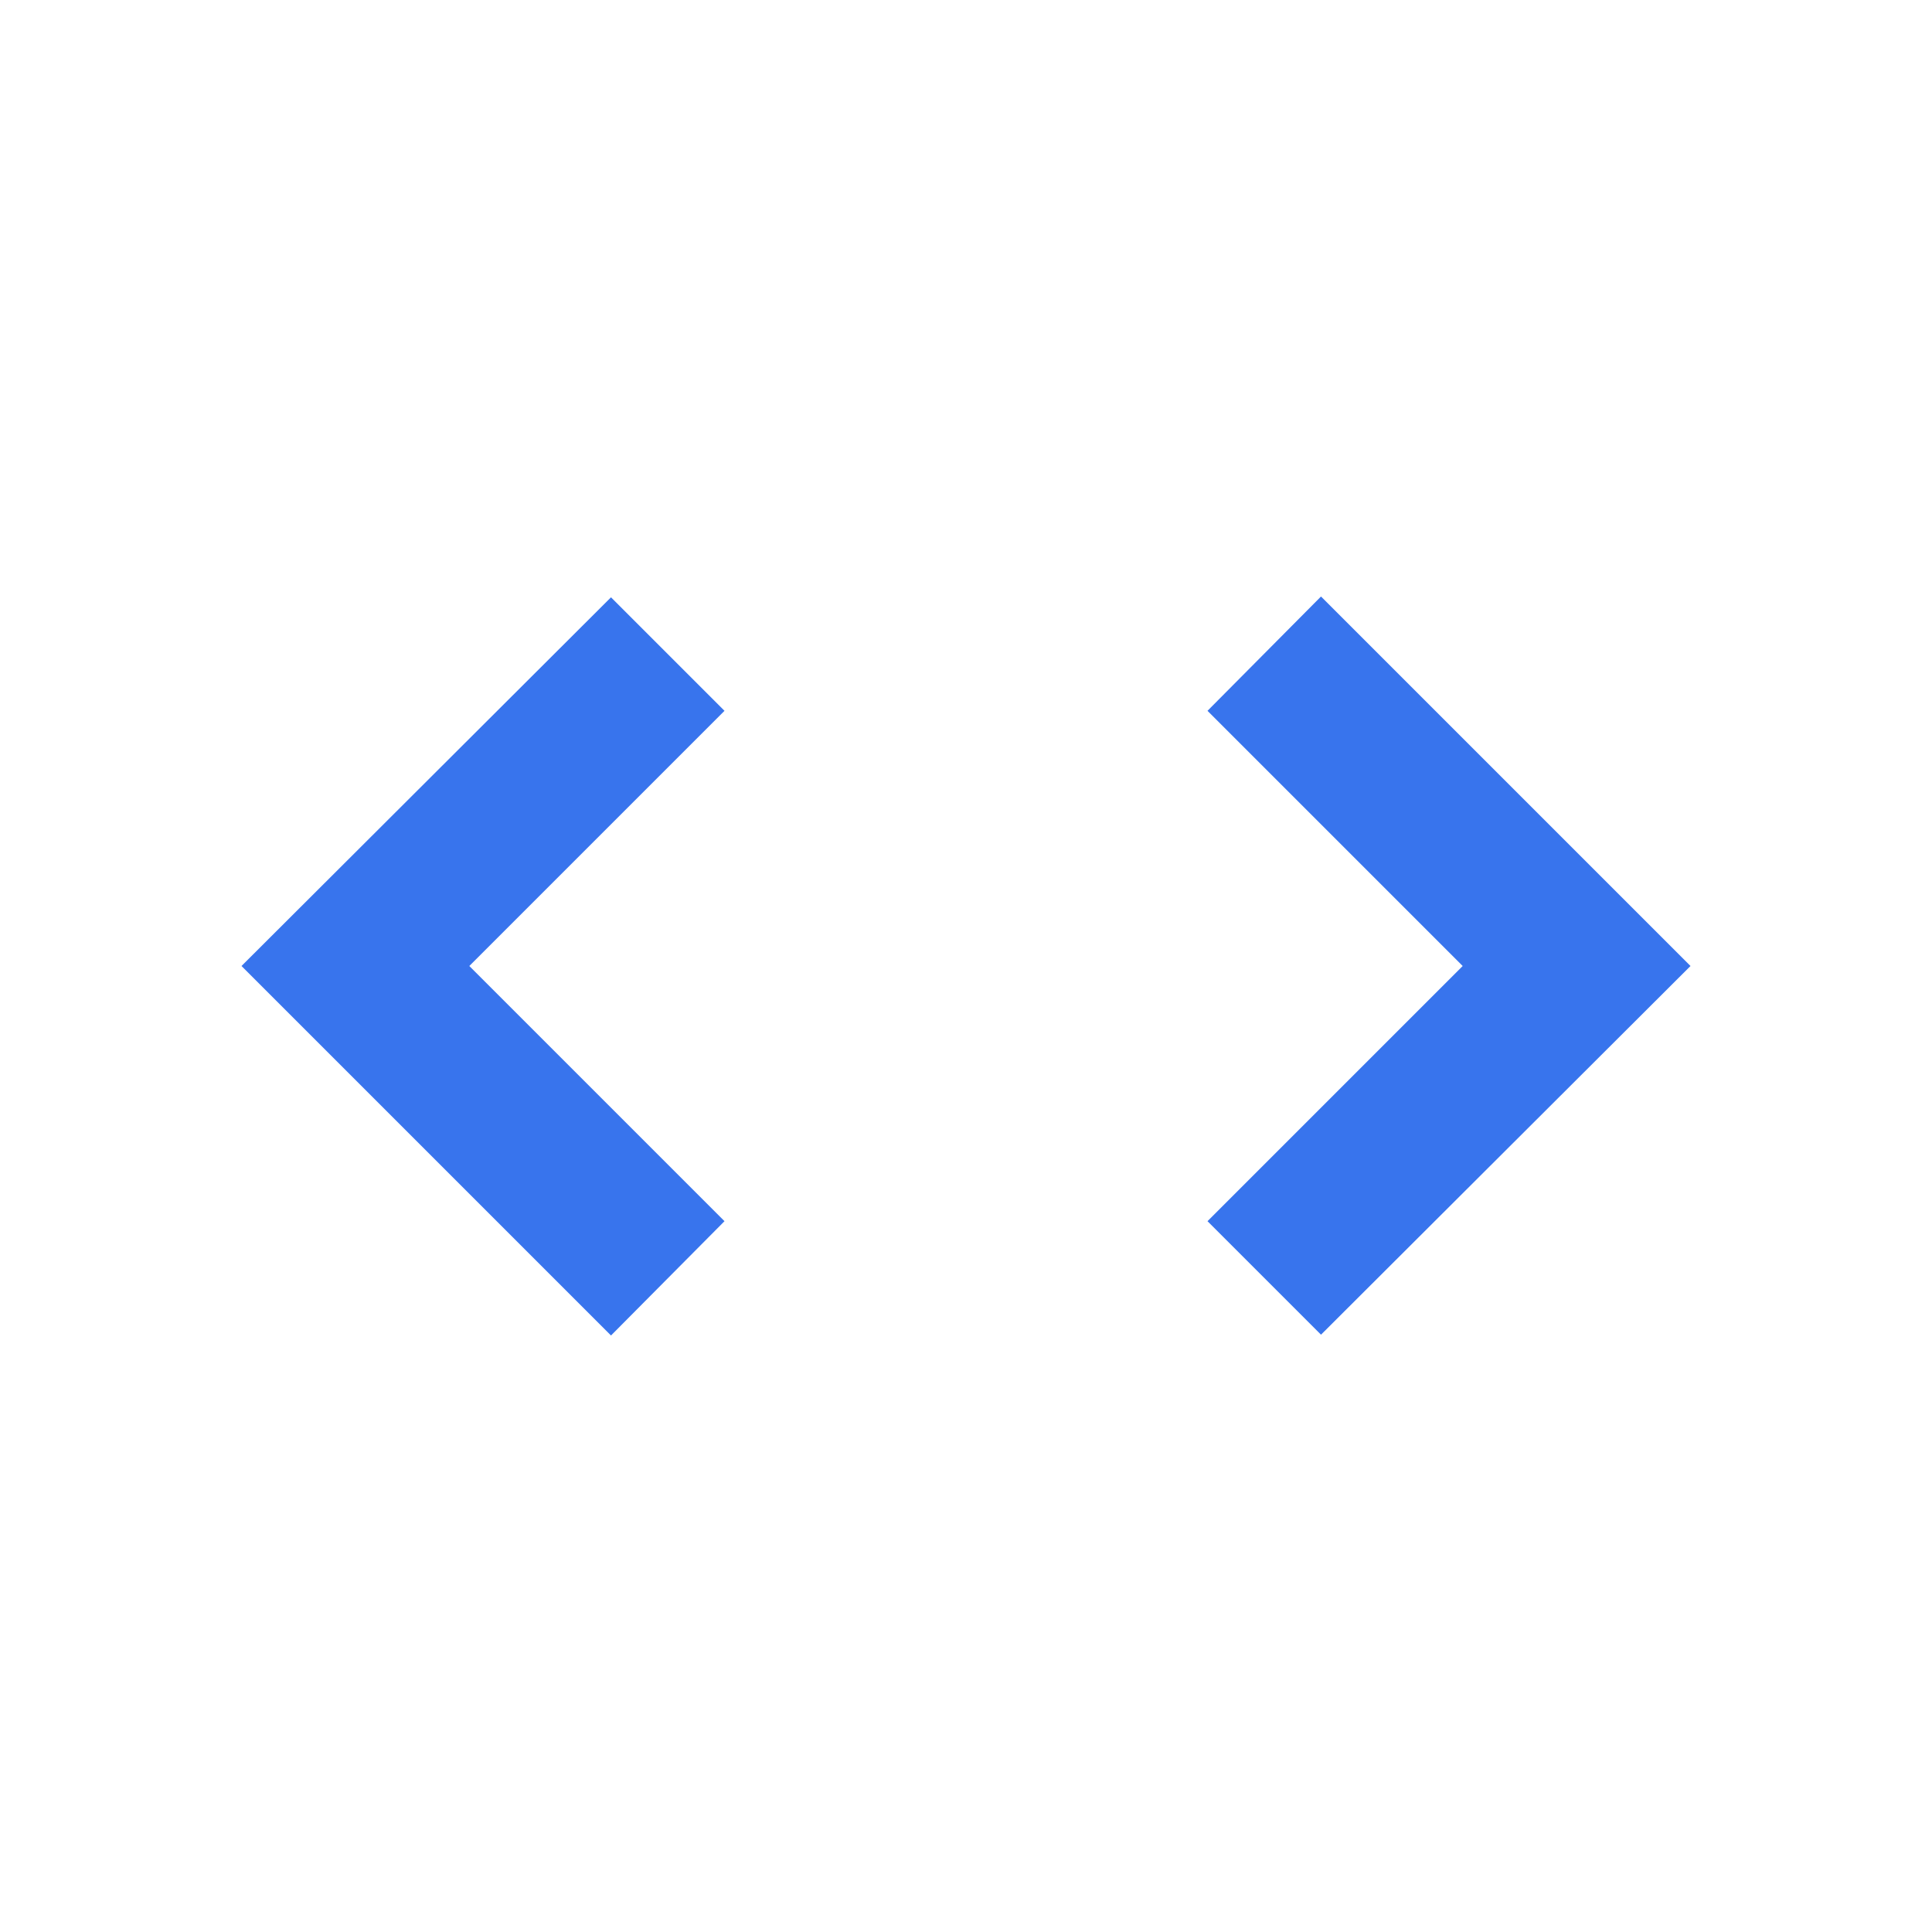
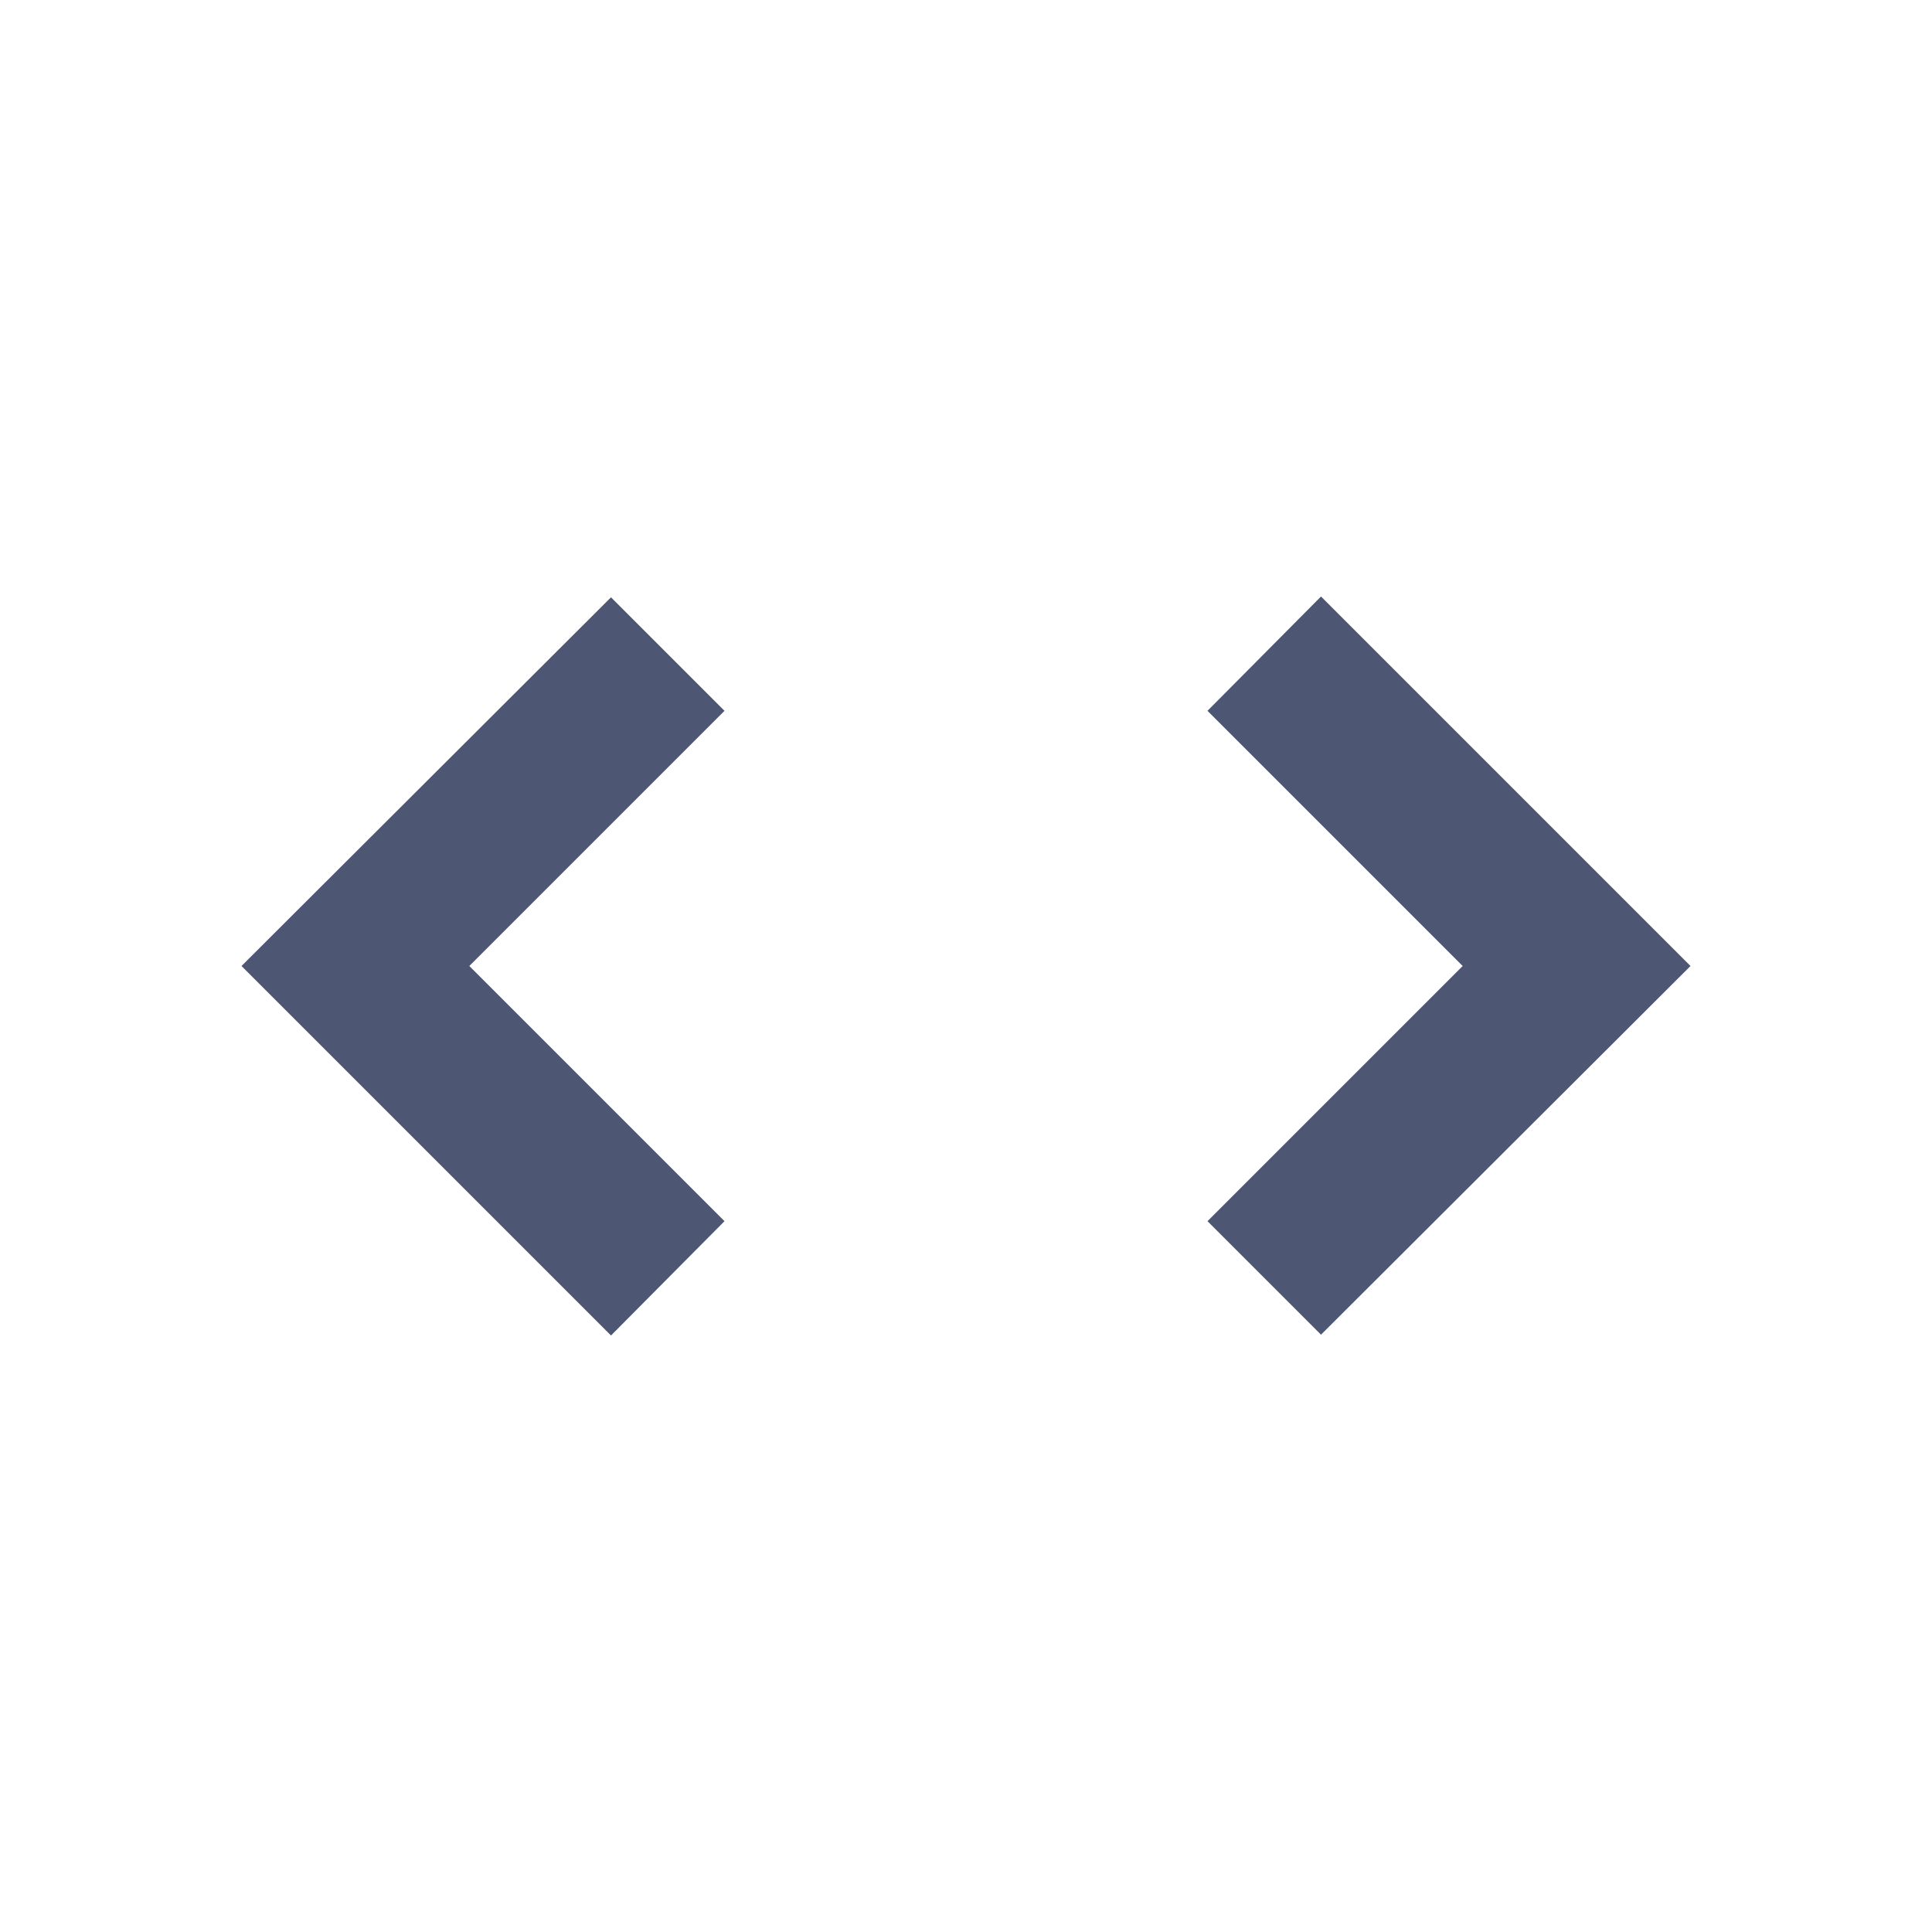
<svg xmlns="http://www.w3.org/2000/svg" width="24" height="24" viewBox="0 0 24 24" fill="none">
-   <path d="M18.17 12L15 15.17L16.41 16.58L21 12L16.41 7.41L15 8.83L18.17 12ZM5.83 12L9 8.83L7.59 7.42L3 12L7.59 16.59L9 15.17L5.83 12Z" fill="#3874ED" />
+   <path d="M18.17 12L15 15.17L16.41 16.58L21 12L16.41 7.41L15 8.83L18.17 12ZM5.83 12L9 8.83L7.59 7.42L3 12L7.59 16.59L9 15.17L5.83 12Z" fill="#4d5673" />
</svg>
